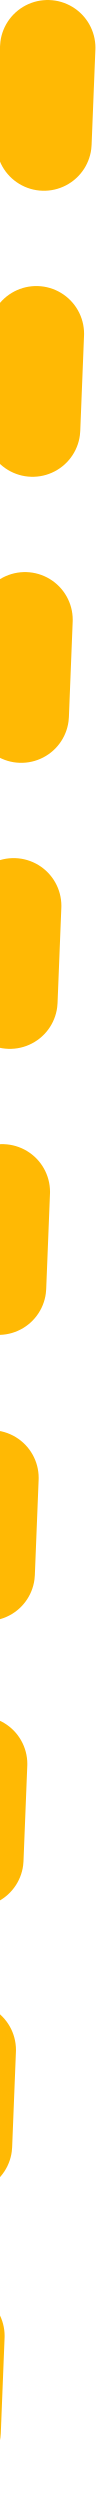
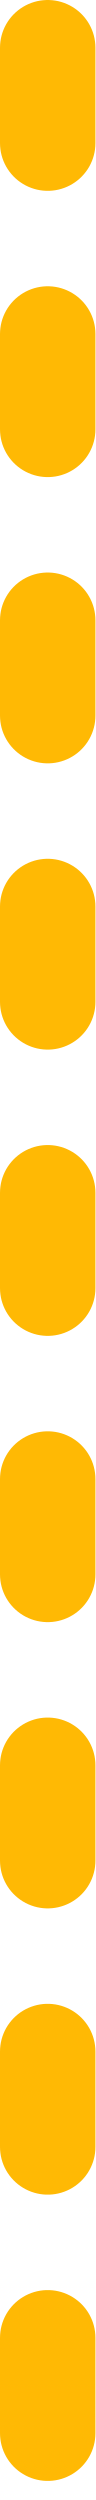
- <svg xmlns="http://www.w3.org/2000/svg" width="20" height="524" viewBox="0 0 20 524" fill="none">
-   <line x1="10" y1="10" x2="-10" y2="514" stroke="#FFB904" stroke-width="20" stroke-linecap="round" stroke-linejoin="round" stroke-dasharray="20 40" />
+ <svg xmlns="http://www.w3.org/2000/svg" version="1.1" id="Layer_1" x="0px" y="0px" viewBox="0 0 20 524" style="enable-background:new 0 0 20 524;" xml:space="preserve">
+   <style type="text/css">
+ 	.st0{fill:none;stroke:#FFB904;stroke-width:20;stroke-linecap:round;stroke-linejoin:round;stroke-dasharray:20,40;}
+ </style>
+   <line class="st0" x1="10" y1="10" x2="10" y2="514" />
</svg>
